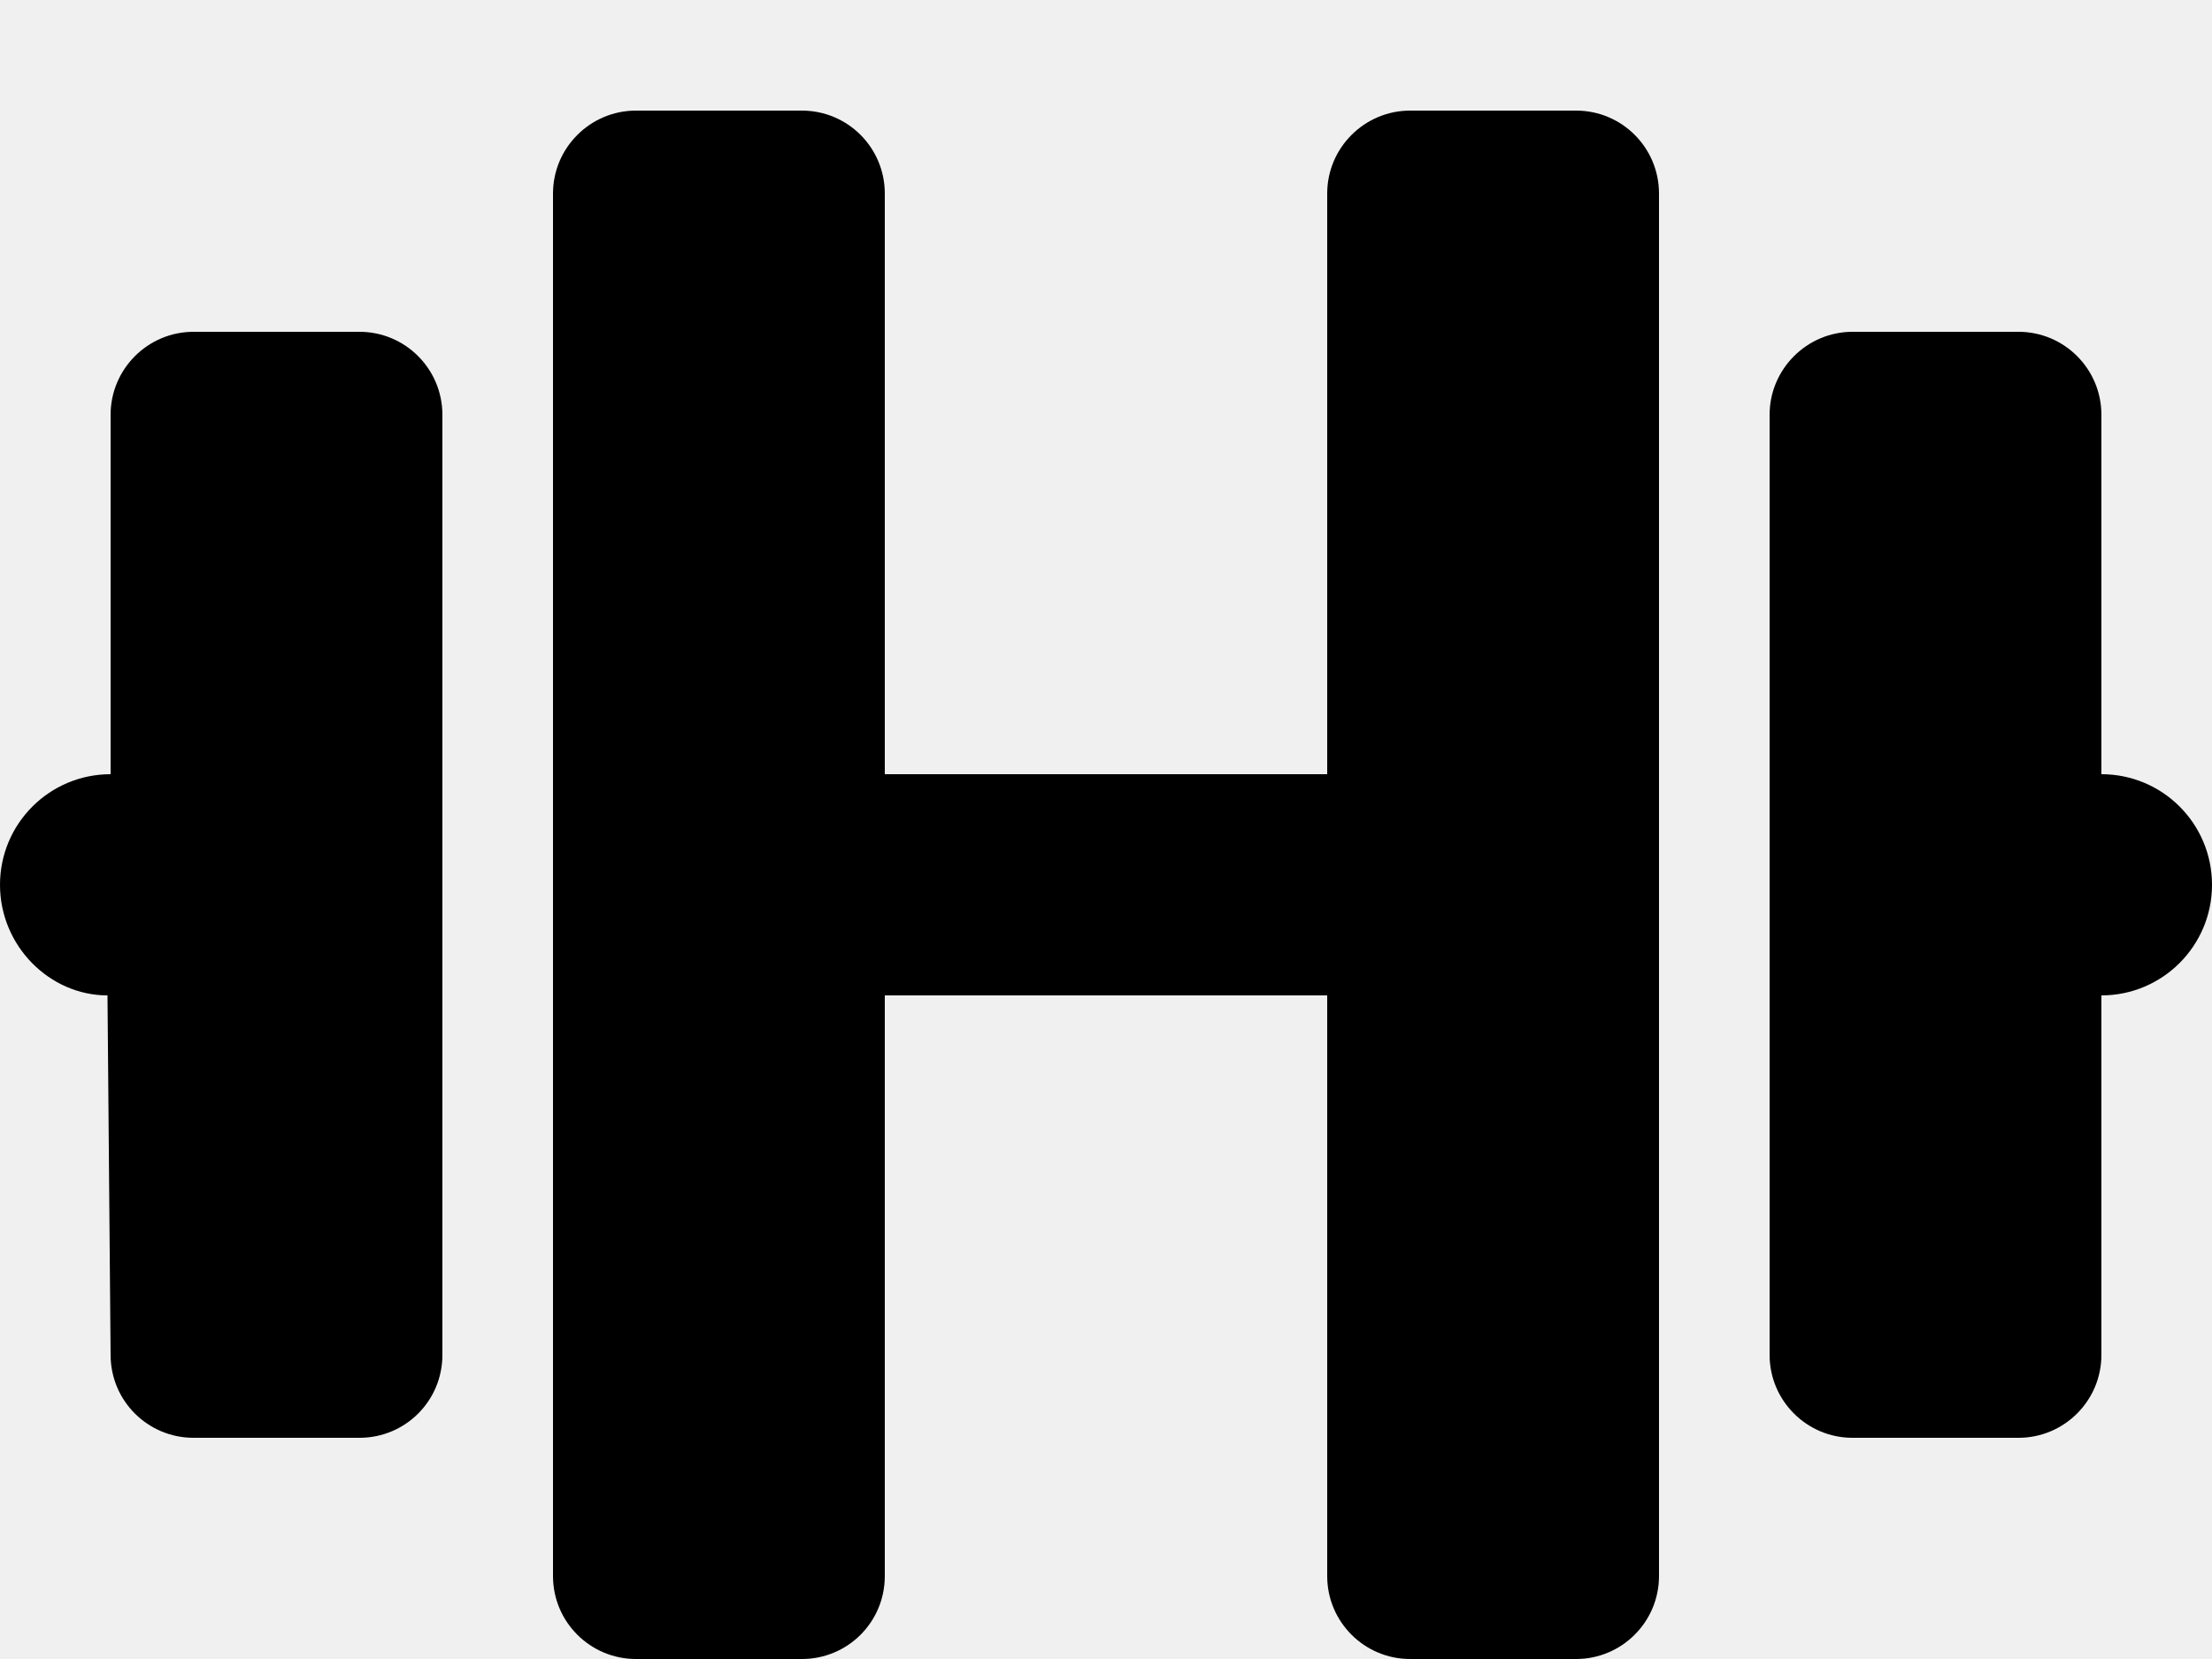
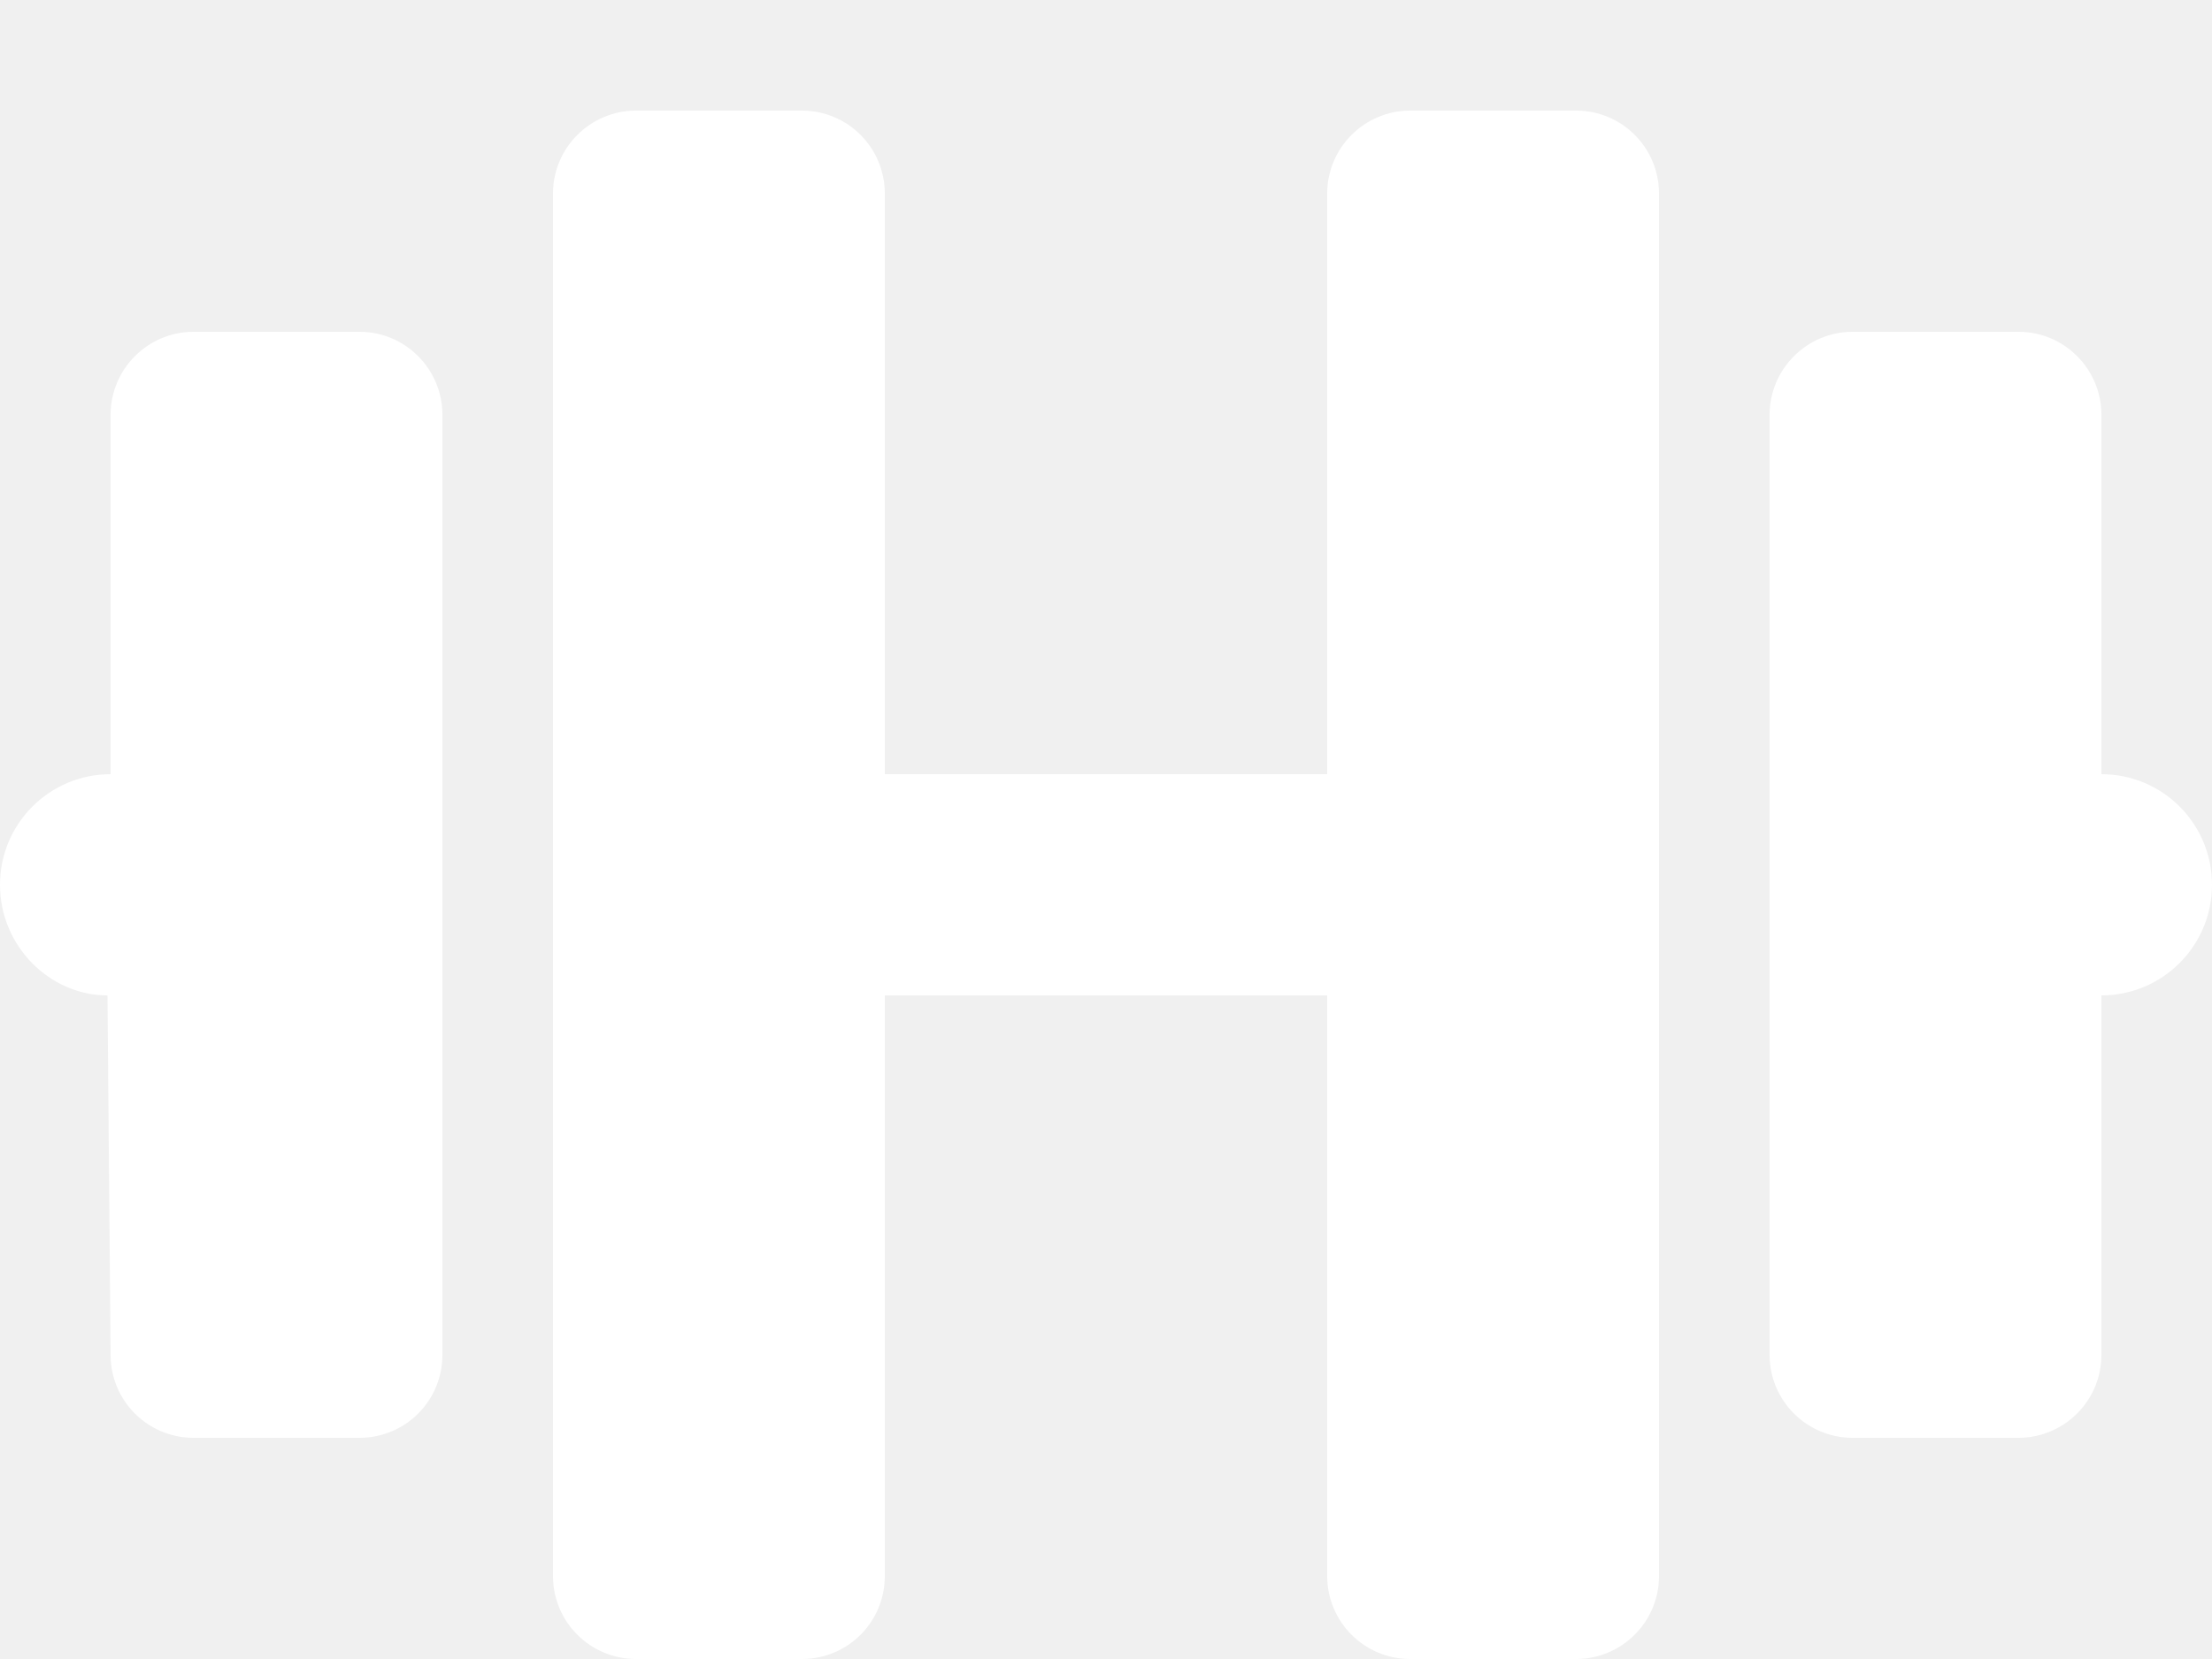
- <svg xmlns="http://www.w3.org/2000/svg" viewBox="0 0 640 480">
+ <svg xmlns="http://www.w3.org/2000/svg" viewBox="0 0 640 480" fill="white">
  <path d="M104 96h-48C42.75 96 32 106.8 32 120V224C14.33 224 0 238.3 0 256c0 17.67 14.33 32 31.1 32L32 392C32 405.3 42.75 416 56 416h48C117.3 416 128 405.3 128 392v-272C128 106.8 117.3 96 104 96zM456 32h-48C394.8 32 384 42.75 384 56V224H256V56C256 42.75 245.3 32 232 32h-48C170.8 32 160 42.75 160 56v400C160 469.3 170.8 480 184 480h48C245.3 480 256 469.3 256 456V288h128v168c0 13.25 10.75 24 24 24h48c13.25 0 24-10.75 24-24V56C480 42.75 469.3 32 456 32zM608 224V120C608 106.8 597.3 96 584 96h-48C522.8 96 512 106.8 512 120v272c0 13.25 10.75 24 24 24h48c13.25 0 24-10.75 24-24V288c17.67 0 32-14.33 32-32C640 238.3 625.7 224 608 224z" />
</svg>
